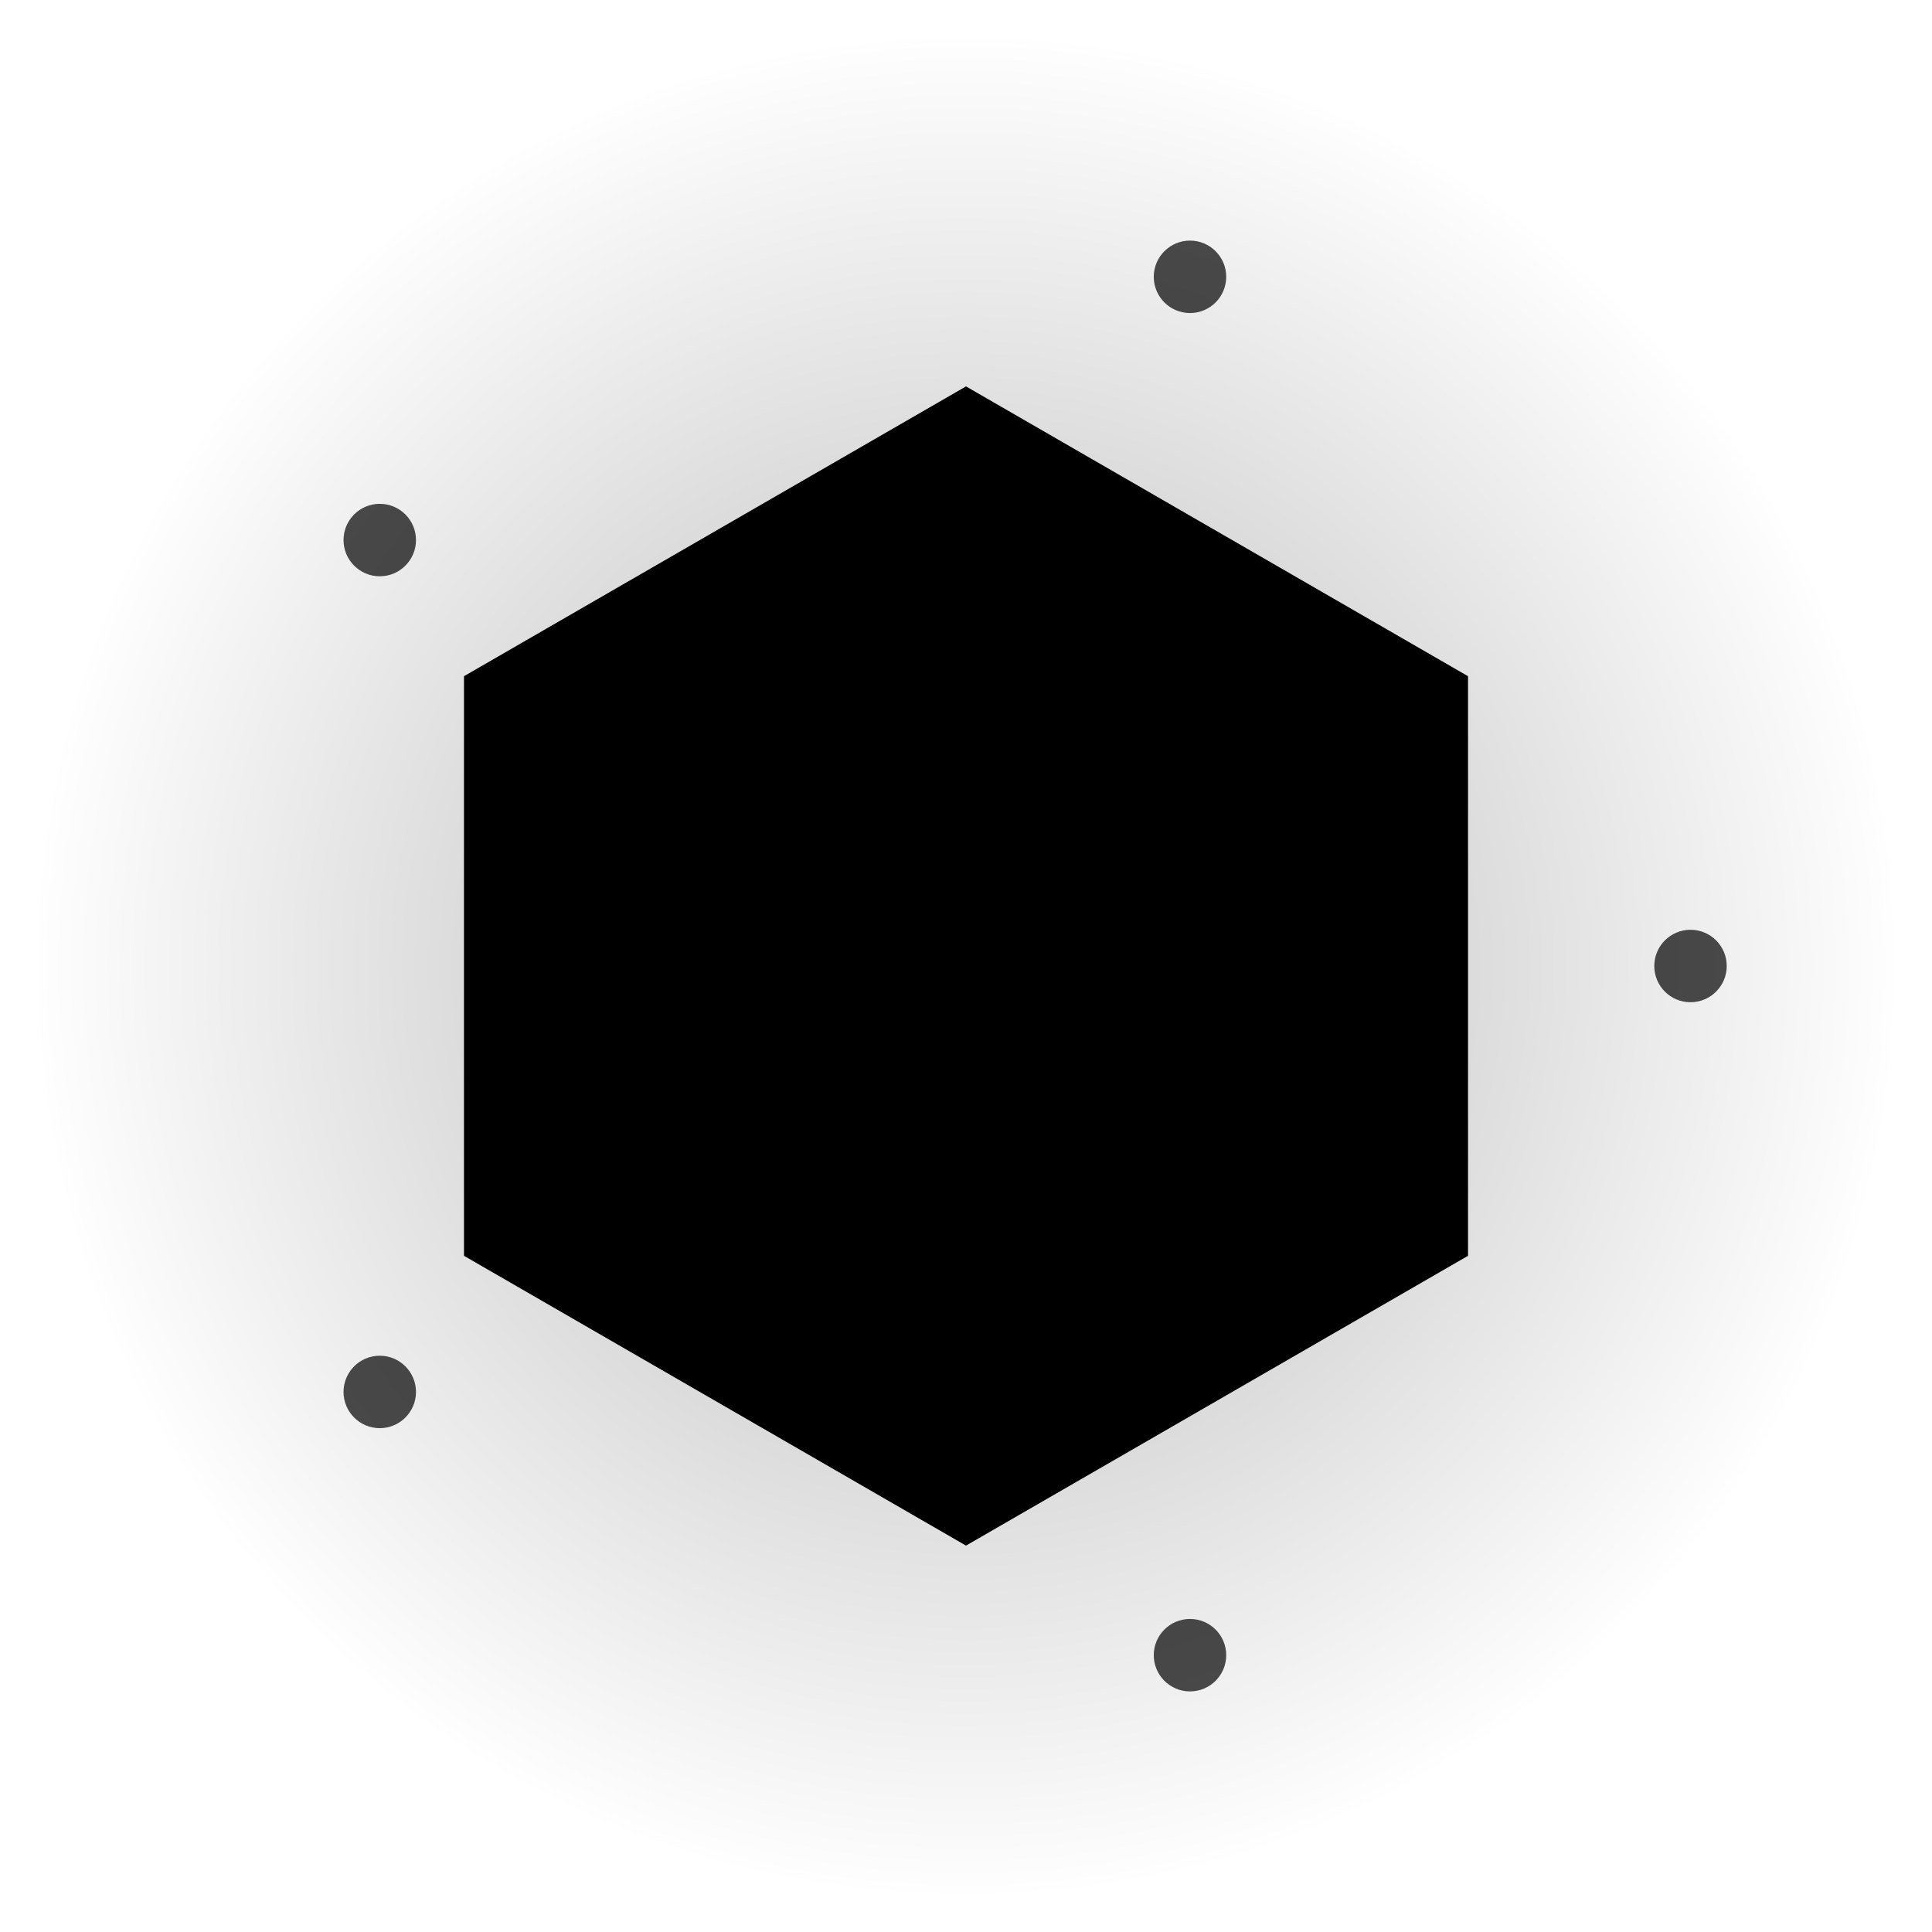
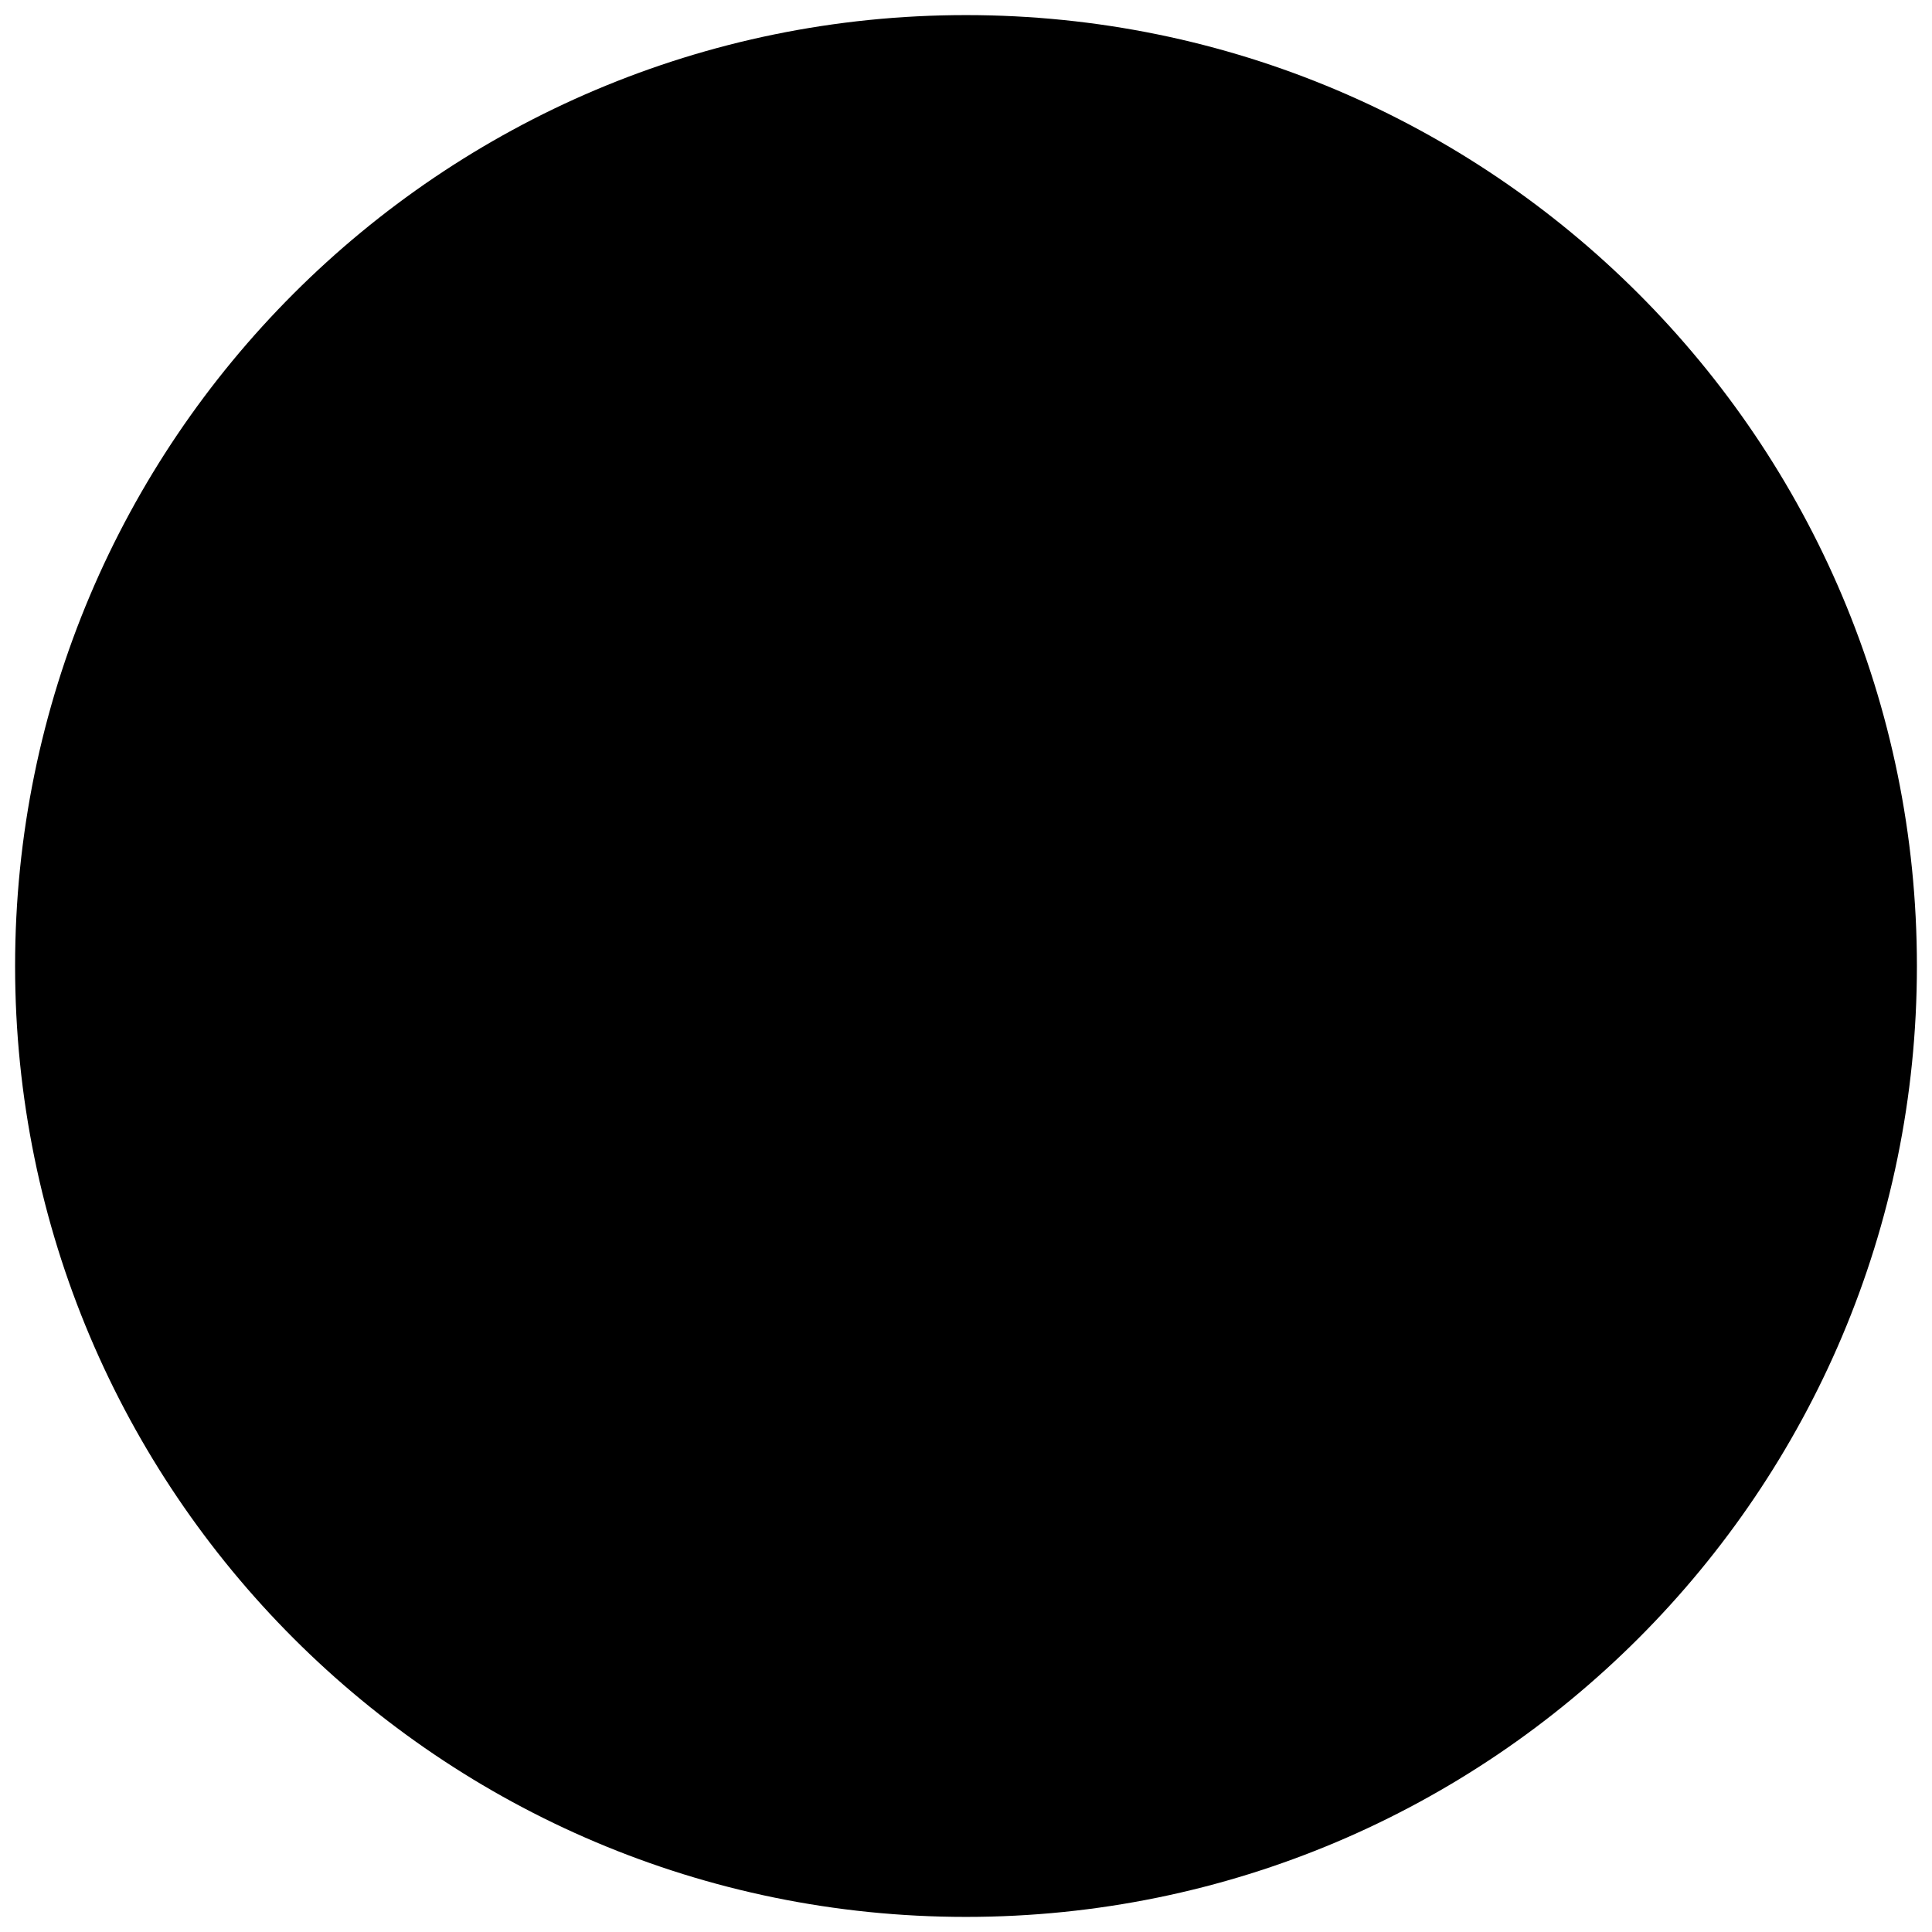
<svg xmlns="http://www.w3.org/2000/svg" width="64" height="64" viewBox="0 0 64 64">
  <defs>
-     <linearGradient id="g7" x1="0%" y1="0%" x2="100%" y2="100%">
-       <stop offset="0%" stop-color="oklch(0.68 0.28 65.0)" />
-       <stop offset="100%" stop-color="oklch(0.48 0.22 100.0)" />
+     <radialGradient id="bl">
+       <stop offset="0%" stop-color="oklch(0.78 0.18 65 / 0.45)" />
+       <stop offset="55%" stop-color="oklch(0.78 0.18 65 / 0.158)" />
+       <stop offset="100%" stop-color="oklch(0.78 0.18 65 / 0)" />
+     </radialGradient>
+     <linearGradient id="g-tab" x1="0%" y1="0%" x2="100%" y2="100%">
+       <stop offset="0%" stop-color="oklch(0.797 0.193 65)" />
+       <stop offset="55%" stop-color="oklch(0.637 0.253 65)" />
+       <stop offset="100%" stop-color="oklch(0.527 0.265 65)" />
    </linearGradient>
-     <radialGradient id="aura7">
-       <stop offset="0%" stop-color="oklch(0.72 0.25 65.0)" stop-opacity="0.3" />
-       <stop offset="100%" stop-color="oklch(0.72 0.25 65.0)" stop-opacity="0" />
+     <radialGradient id="g-core" cx="44%" cy="42%" r="62%">
+       <stop offset="0%" stop-color="oklch(0.997 0.072 65 / 0.903)" />
+       <stop offset="42%" stop-color="oklch(0.797 0.205 65 / 0.38)" />
+       <stop offset="100%" stop-color="oklch(0.757 0.241 65 / 0)" />
+     </radialGradient>
+     <linearGradient id="g-shd" x1="0%" y1="0%" x2="100%" y2="100%">
+       <stop offset="0%" stop-color="oklch(1 0 65 / 0.18)" />
+       <stop offset="40%" stop-color="oklch(1 0 65 / 0)" />
+       <stop offset="100%" stop-color="oklch(0.08 0.048 65 / 0.5)" />
+     </linearGradient>
+     <linearGradient id="g-rim" x1="0%" y1="0%" x2="100%" y2="100%">
+       <stop offset="0%" stop-color="oklch(0.98 0.036 65 / 0.95)" />
+       <stop offset="50%" stop-color="oklch(0.877 0.145 65 / 0.5)" />
+       <stop offset="100%" stop-color="oklch(0.457 0.145 65 / 0.55)" />
+     </linearGradient>
+     <radialGradient id="g-spc" cx="50%" cy="50%" r="50%">
+       <stop offset="0%" stop-color="oklch(1 0 65 / 0.9)" />
+       <stop offset="55%" stop-color="oklch(1 0 65 / 0.25)" />
+       <stop offset="100%" stop-color="oklch(1 0 65 / 0)" />
+     </radialGradient>
+     <radialGradient id="st">
+       <stop offset="0%" stop-color="oklch(0.99 0.036 97 / 0.55)" />
+       <stop offset="60%" stop-color="oklch(0.9 0.121 97 / 0.33)" />
+       <stop offset="100%" stop-color="oklch(0.85 0.145 97 / 0)" />
    </radialGradient>
  </defs>
-   <circle cx="32" cy="32" r="30.72" fill="url(#aura7)" />
-   <circle cx="32" cy="32" r="24.00" fill="none" stroke="oklch(0.60 0.15 65.0)" stroke-width="0.5" stroke-dasharray="2 4" opacity="0.4" />
-   <circle cx="56.00" cy="32.00" r="1.2" fill="oklch(0.80 0.22 65.0)" opacity="0.7" />
-   <circle cx="39.42" cy="54.83" r="1.2" fill="oklch(0.80 0.22 137.0)" opacity="0.7" />
-   <circle cx="12.58" cy="46.11" r="1.2" fill="oklch(0.80 0.22 209.0)" opacity="0.7" />
-   <circle cx="12.58" cy="17.89" r="1.2" fill="oklch(0.80 0.22 281.0)" opacity="0.7" />
-   <circle cx="39.42" cy="9.17" r="1.2" fill="oklch(0.80 0.22 353.0)" opacity="0.7" />
-   <polygon points="32.00,12.80 48.63,22.40 48.63,41.60 32.00,51.20 15.37,41.60 15.37,22.40" fill="url(#g7)" stroke="oklch(0.72 0.26 65.0)" stroke-width="1.5" />
-   <polygon points="32.00,24.32 33.92,28.67 38.65,28.16 35.84,32.00 38.65,35.84 33.92,35.33 32.00,39.68 30.08,35.33 25.35,35.84 28.16,32.00 25.35,28.16 30.08,28.67" fill="oklch(0.82 0.20 65.0)" opacity="0.4" />
+   <circle cx="32" cy="32" r="31.5" fill="url(#bl)" />
+   <circle cx="32" cy="32" r="26.5" fill="none" stroke="oklch(0.84 0.145 65 / 0.5)" stroke-width="0.9" />
+   <g>
+     <polygon points="32,13 48.45,22.5 40.23,27.25 32,22.5" fill="oklch(0.726 0.205 65)" />
+     <polygon points="48.45,22.5 48.45,41.5 40.23,36.75 40.23,27.25" fill="oklch(0.562 0.251 79.4)" />
+     <polygon points="48.45,41.5 32,51 32,41.5 40.23,36.75" fill="oklch(0.492 0.27 65)" />
+     <polygon points="32,51 15.55,41.5 23.77,36.75 32,41.5" fill="oklch(0.587 0.244 79.4)" />
+     <polygon points="15.55,41.5 15.55,22.5 23.77,27.25 23.77,36.75" fill="oklch(0.751 0.198 65)" />
+     <polygon points="15.55,22.5 32,13 32,22.5 23.77,27.25" fill="oklch(0.821 0.179 79.4)" />
+     <polygon points="32,22.5 40.23,27.25 40.23,36.75 32,41.5 23.77,36.75 23.77,27.25" fill="url(#g-tab)" />
+     <circle cx="32" cy="32" r="9.31" fill="url(#g-core)" />
+     <polygon points="32,13 48.45,22.5 48.45,41.5 32,51 15.55,41.5 15.55,22.5" fill="url(#g-shd)" />
+     <line x1="32" y1="13" x2="32" y2="22.5" stroke="oklch(0.957 0.096 65 / 0.38)" stroke-width="0.35" />
+     <line x1="48.45" y1="22.5" x2="40.23" y2="27.25" stroke="oklch(0.957 0.096 65 / 0.38)" stroke-width="0.35" />
+     <line x1="48.45" y1="41.5" x2="40.23" y2="36.75" stroke="oklch(0.957 0.096 65 / 0.38)" stroke-width="0.35" />
+     <line x1="32" y1="51" x2="32" y2="41.5" stroke="oklch(0.957 0.096 65 / 0.38)" stroke-width="0.35" />
+     <line x1="15.55" y1="41.5" x2="23.77" y2="36.75" stroke="oklch(0.957 0.096 65 / 0.38)" stroke-width="0.35" />
+     <line x1="15.55" y1="22.5" x2="23.77" y2="27.25" stroke="oklch(0.957 0.096 65 / 0.38)" stroke-width="0.35" />
+     <polygon points="32,22.5 40.23,27.25 40.23,36.75 32,41.5 23.77,36.75 23.77,27.25" fill="none" stroke="oklch(0.937 0.121 65 / 0.5)" stroke-width="0.4" />
+     <ellipse cx="28.43" cy="25.29" rx="5.7" ry="2.09" transform="rotate(-38 28.43202 25.2896)" fill="url(#g-spc)" />
+     <polygon points="32,13 48.45,22.5 48.45,41.5 32,51 15.55,41.5 15.55,22.5" fill="none" stroke="url(#g-rim)" stroke-width="1.1" stroke-linejoin="round" />
+   </g>
+   <polygon points="32,25.16 33.44,29.51 37.92,28.58 34.87,32 37.92,35.42 33.44,34.49 32,38.84 30.56,34.49 26.08,35.42 29.13,32 26.08,28.58 30.56,29.51" fill="url(#st)" />
+   <g>
+     <circle cx="41.06" cy="7.1" r="4.18" fill="oklch(0.8 0.241 55 / 0.22)" />
+     <circle cx="41.06" cy="7.1" r="1.9" fill="oklch(0.9 0.169 55 / 0.95)" />
+     <circle cx="41.06" cy="7.1" r="0.86" fill="oklch(1 0 55 / 0.9)" />
+   </g>
+   <g>
+     <circle cx="58.48" cy="32.92" r="4.18" fill="oklch(0.8 0.241 62 / 0.22)" />
+     <circle cx="58.48" cy="32.92" r="1.9" fill="oklch(0.9 0.169 62 / 0.95)" />
+     <circle cx="58.48" cy="32.92" r="0.86" fill="oklch(1 0 62 / 0.9)" />
+   </g>
+   <g>
+     <circle cx="39.3" cy="57.47" r="4.18" fill="oklch(0.8 0.241 69 / 0.22)" />
+     <circle cx="39.3" cy="57.47" r="1.9" fill="oklch(0.9 0.169 69 / 0.95)" />
+     <circle cx="39.3" cy="57.47" r="0.86" fill="oklch(1 0 69 / 0.9)" />
+   </g>
+   <g>
+     <circle cx="10.03" cy="46.82" r="4.18" fill="oklch(0.8 0.241 76 / 0.22)" />
+     <circle cx="10.03" cy="46.82" r="1.9" fill="oklch(0.9 0.169 76 / 0.95)" />
+     <circle cx="10.03" cy="46.82" r="0.86" fill="oklch(1 0 76 / 0.9)" />
+   </g>
+   <g>
+     <circle cx="11.12" cy="15.68" r="4.18" fill="oklch(0.8 0.241 83 / 0.22)" />
+     <circle cx="11.12" cy="15.68" r="1.9" fill="oklch(0.9 0.169 83 / 0.95)" />
+     <circle cx="11.12" cy="15.68" r="0.86" fill="oklch(1 0 83 / 0.9)" />
+   </g>
</svg>
